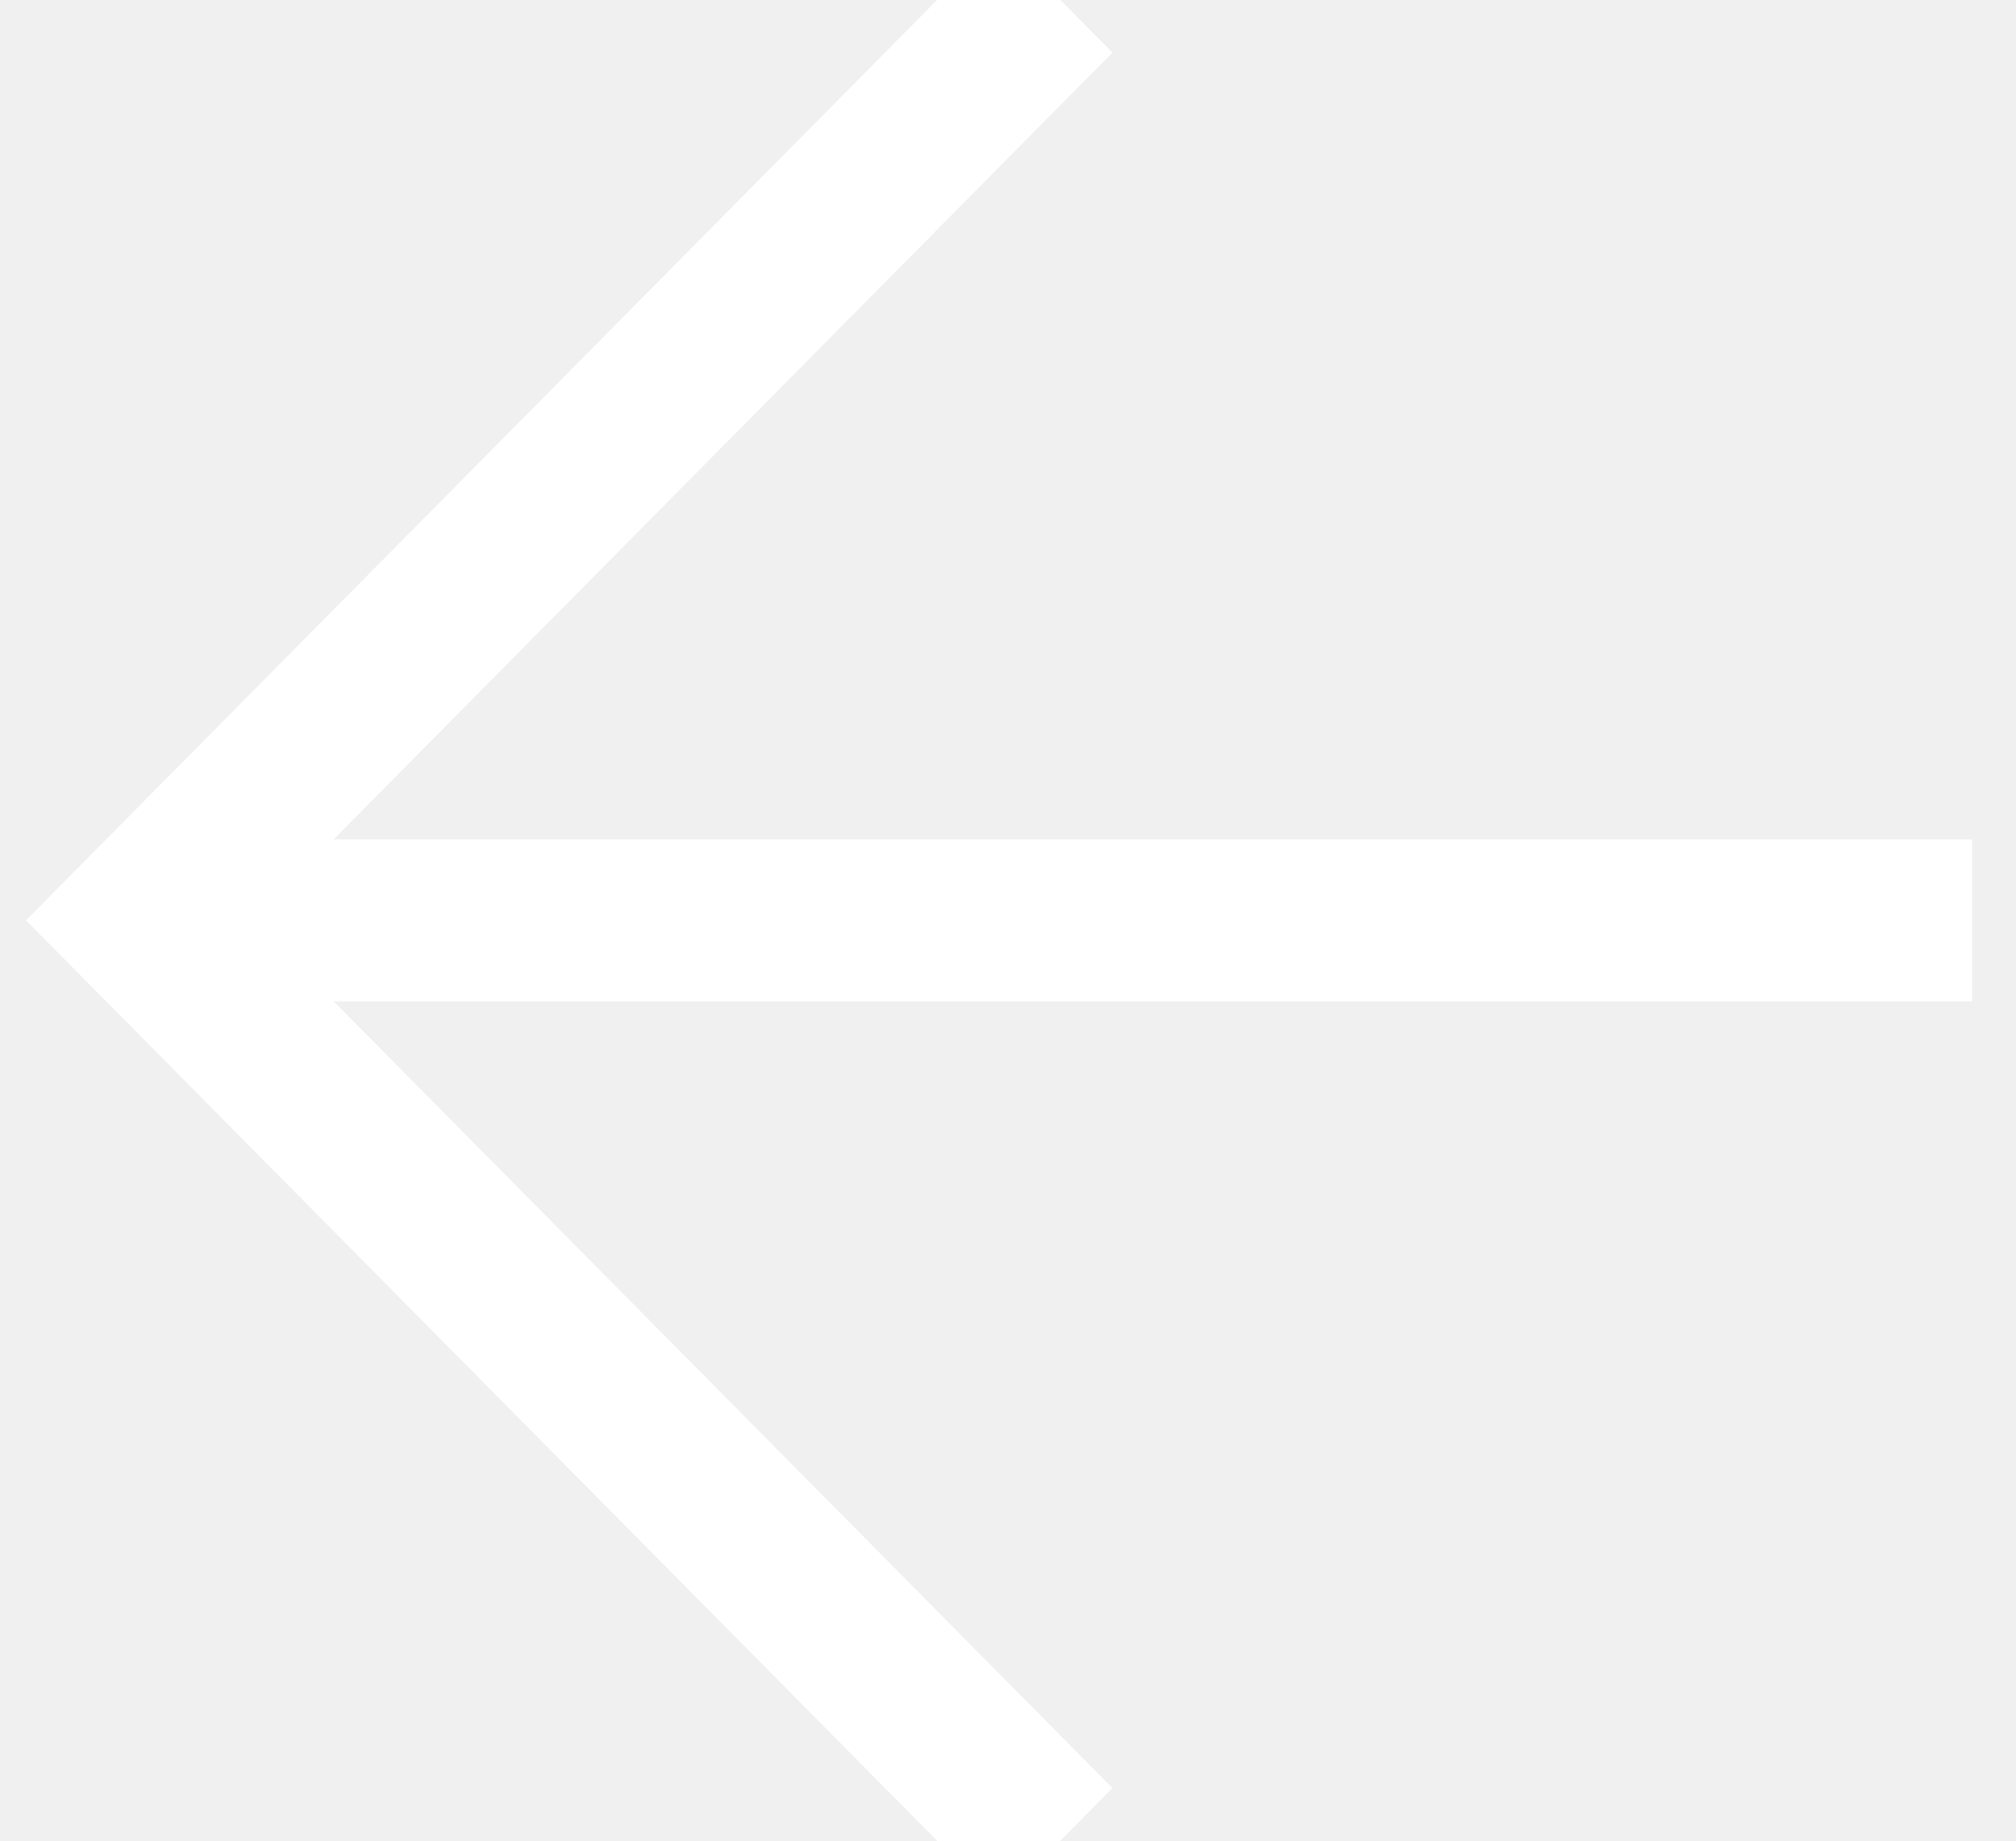
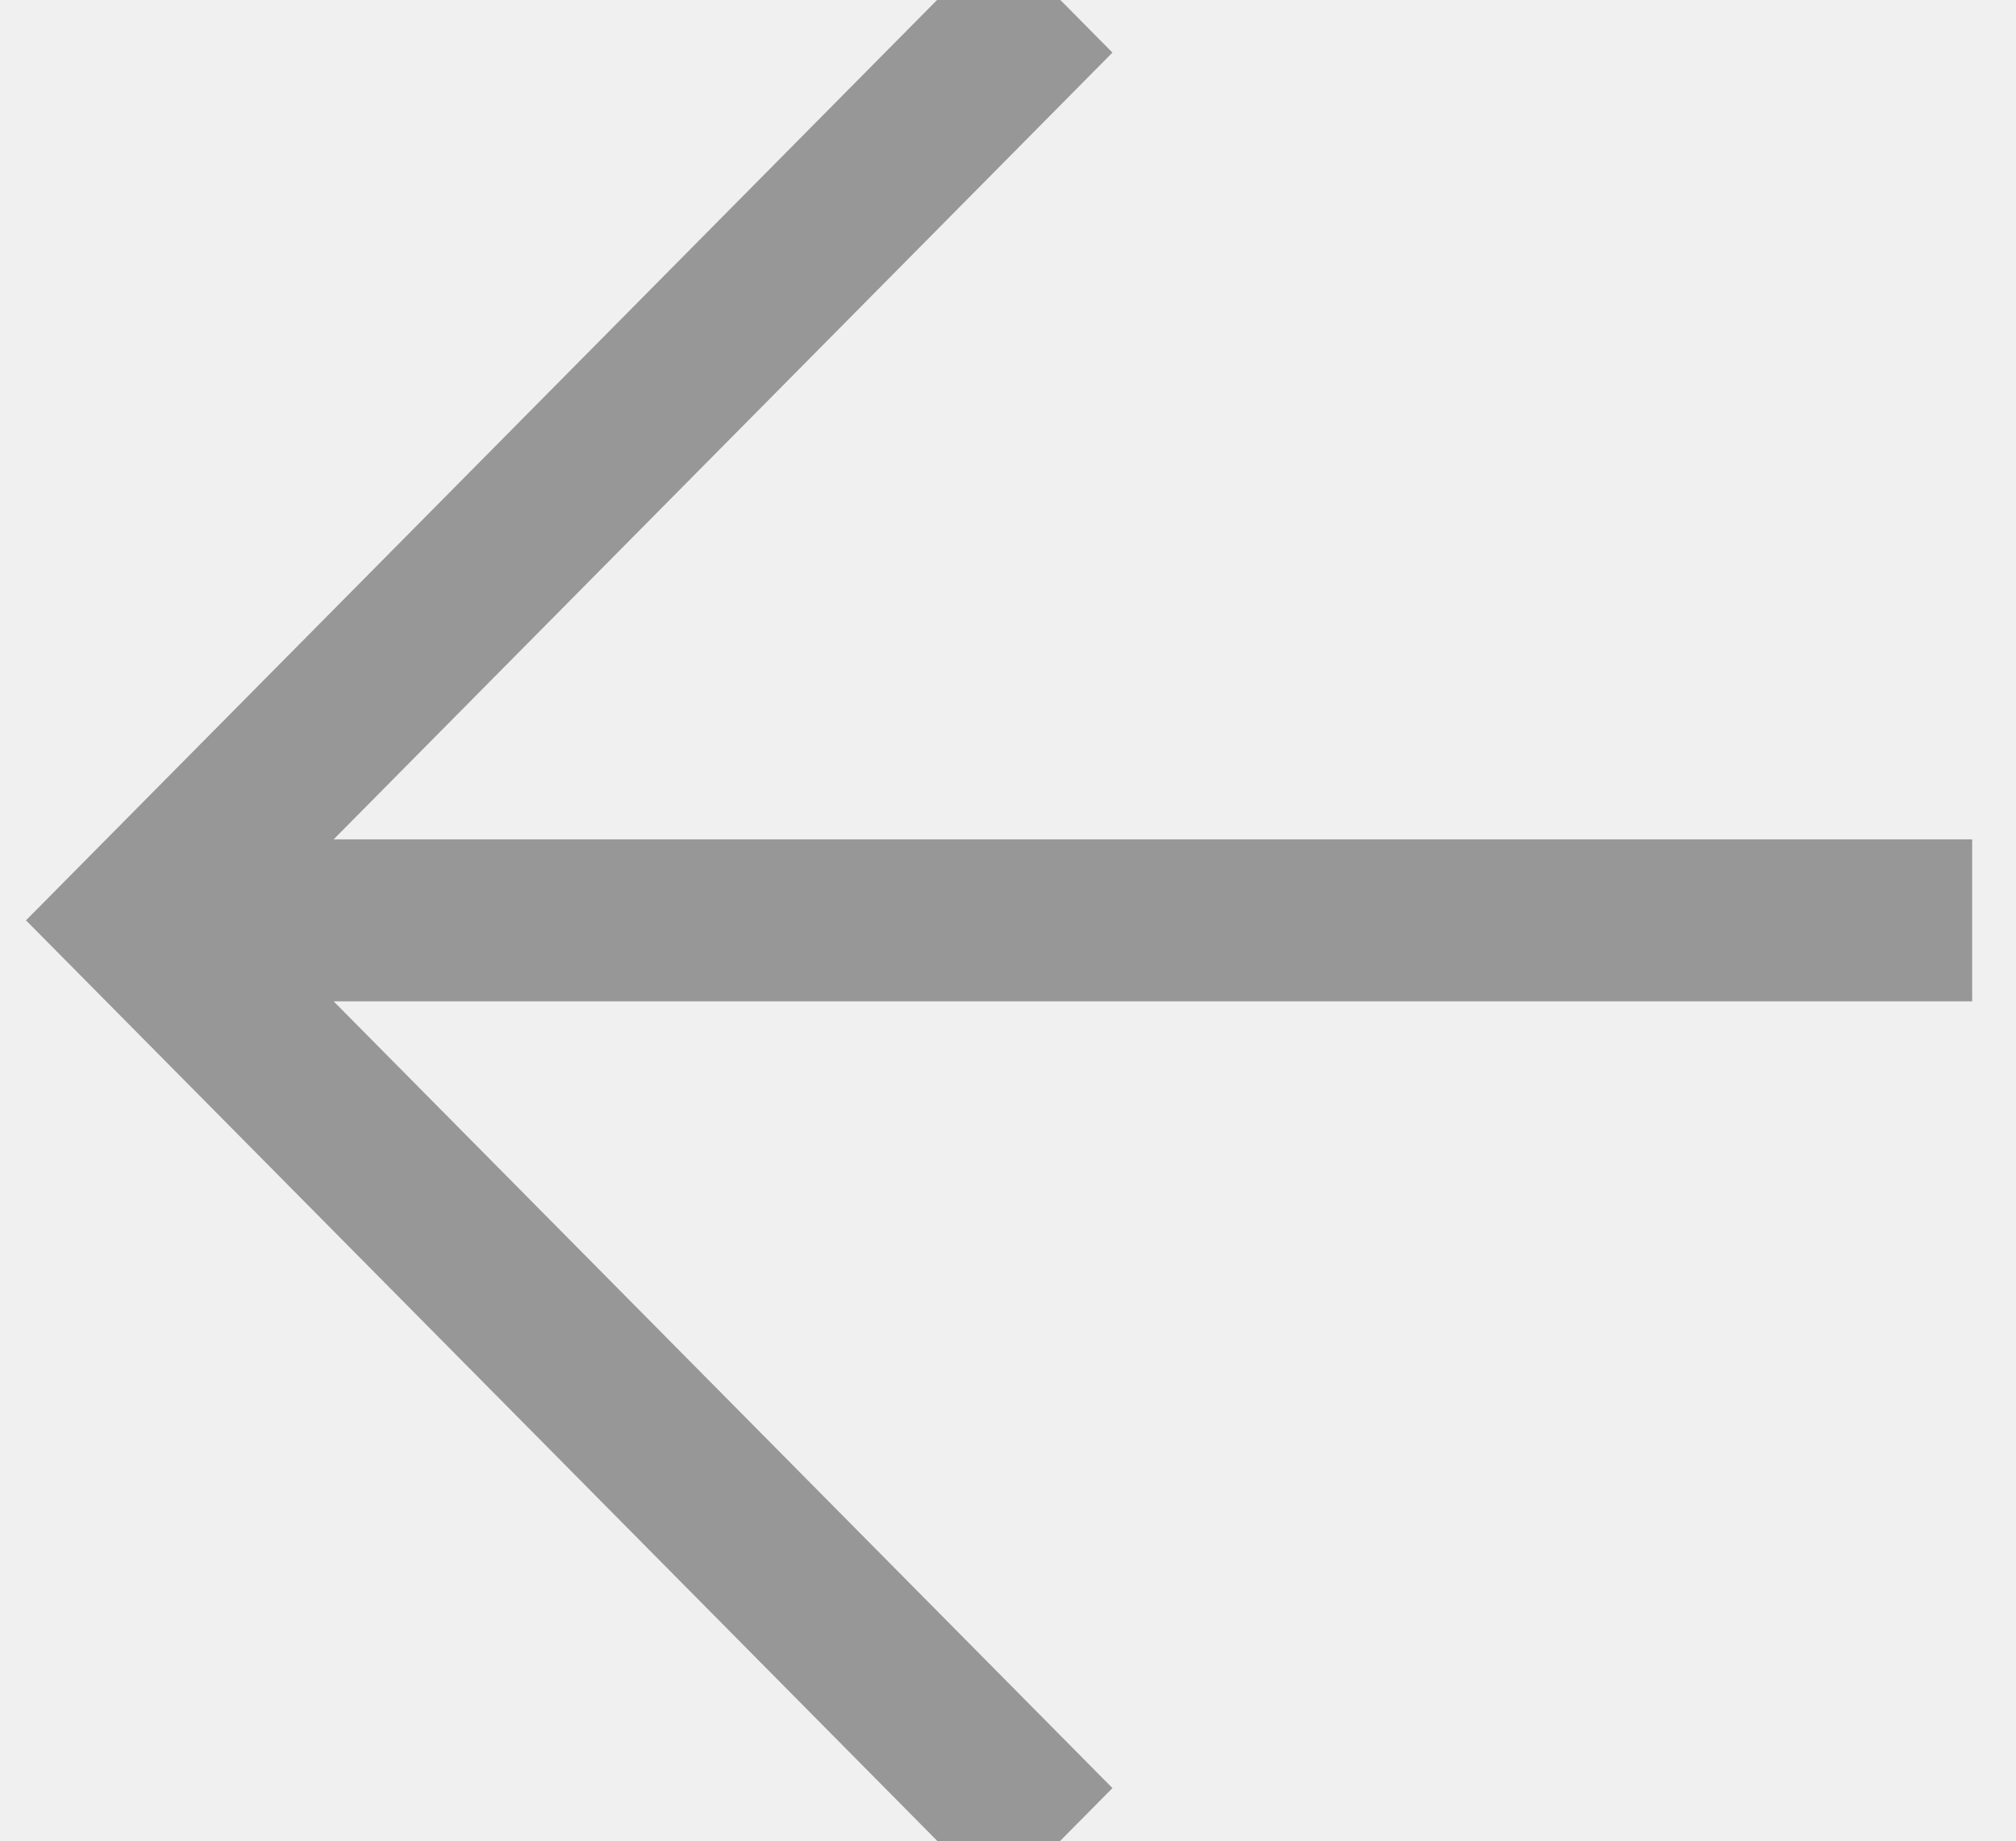
<svg xmlns="http://www.w3.org/2000/svg" width="23px" height="21px" viewBox="0 0 23 21" version="1.1">
  <defs />
  <g id="Page-1" stroke="none" stroke-width="1" fill="none" fill-rule="evenodd">
-     <g id="iPhone-6" transform="translate(-15, -32)" stroke="#FFFFFF" fill="#FFFFFF">
+     <g id="iPhone-6" transform="translate(-15, -32)" stroke="#979797" fill="#979797">
      <g id="Your_Icon-Copy" transform="translate(16, 32)">
        <path d="M21,10.076 L1.608,10.076 L10.988,0.6 L10.394,0 L0.594,9.9 L0,10.5 L0.594,11.1 L10.394,21 L10.988,20.4 L1.608,10.924 L21,10.924 L21,10.076 Z" id="Shape" />
      </g>
    </g>
  </g>
</svg>
